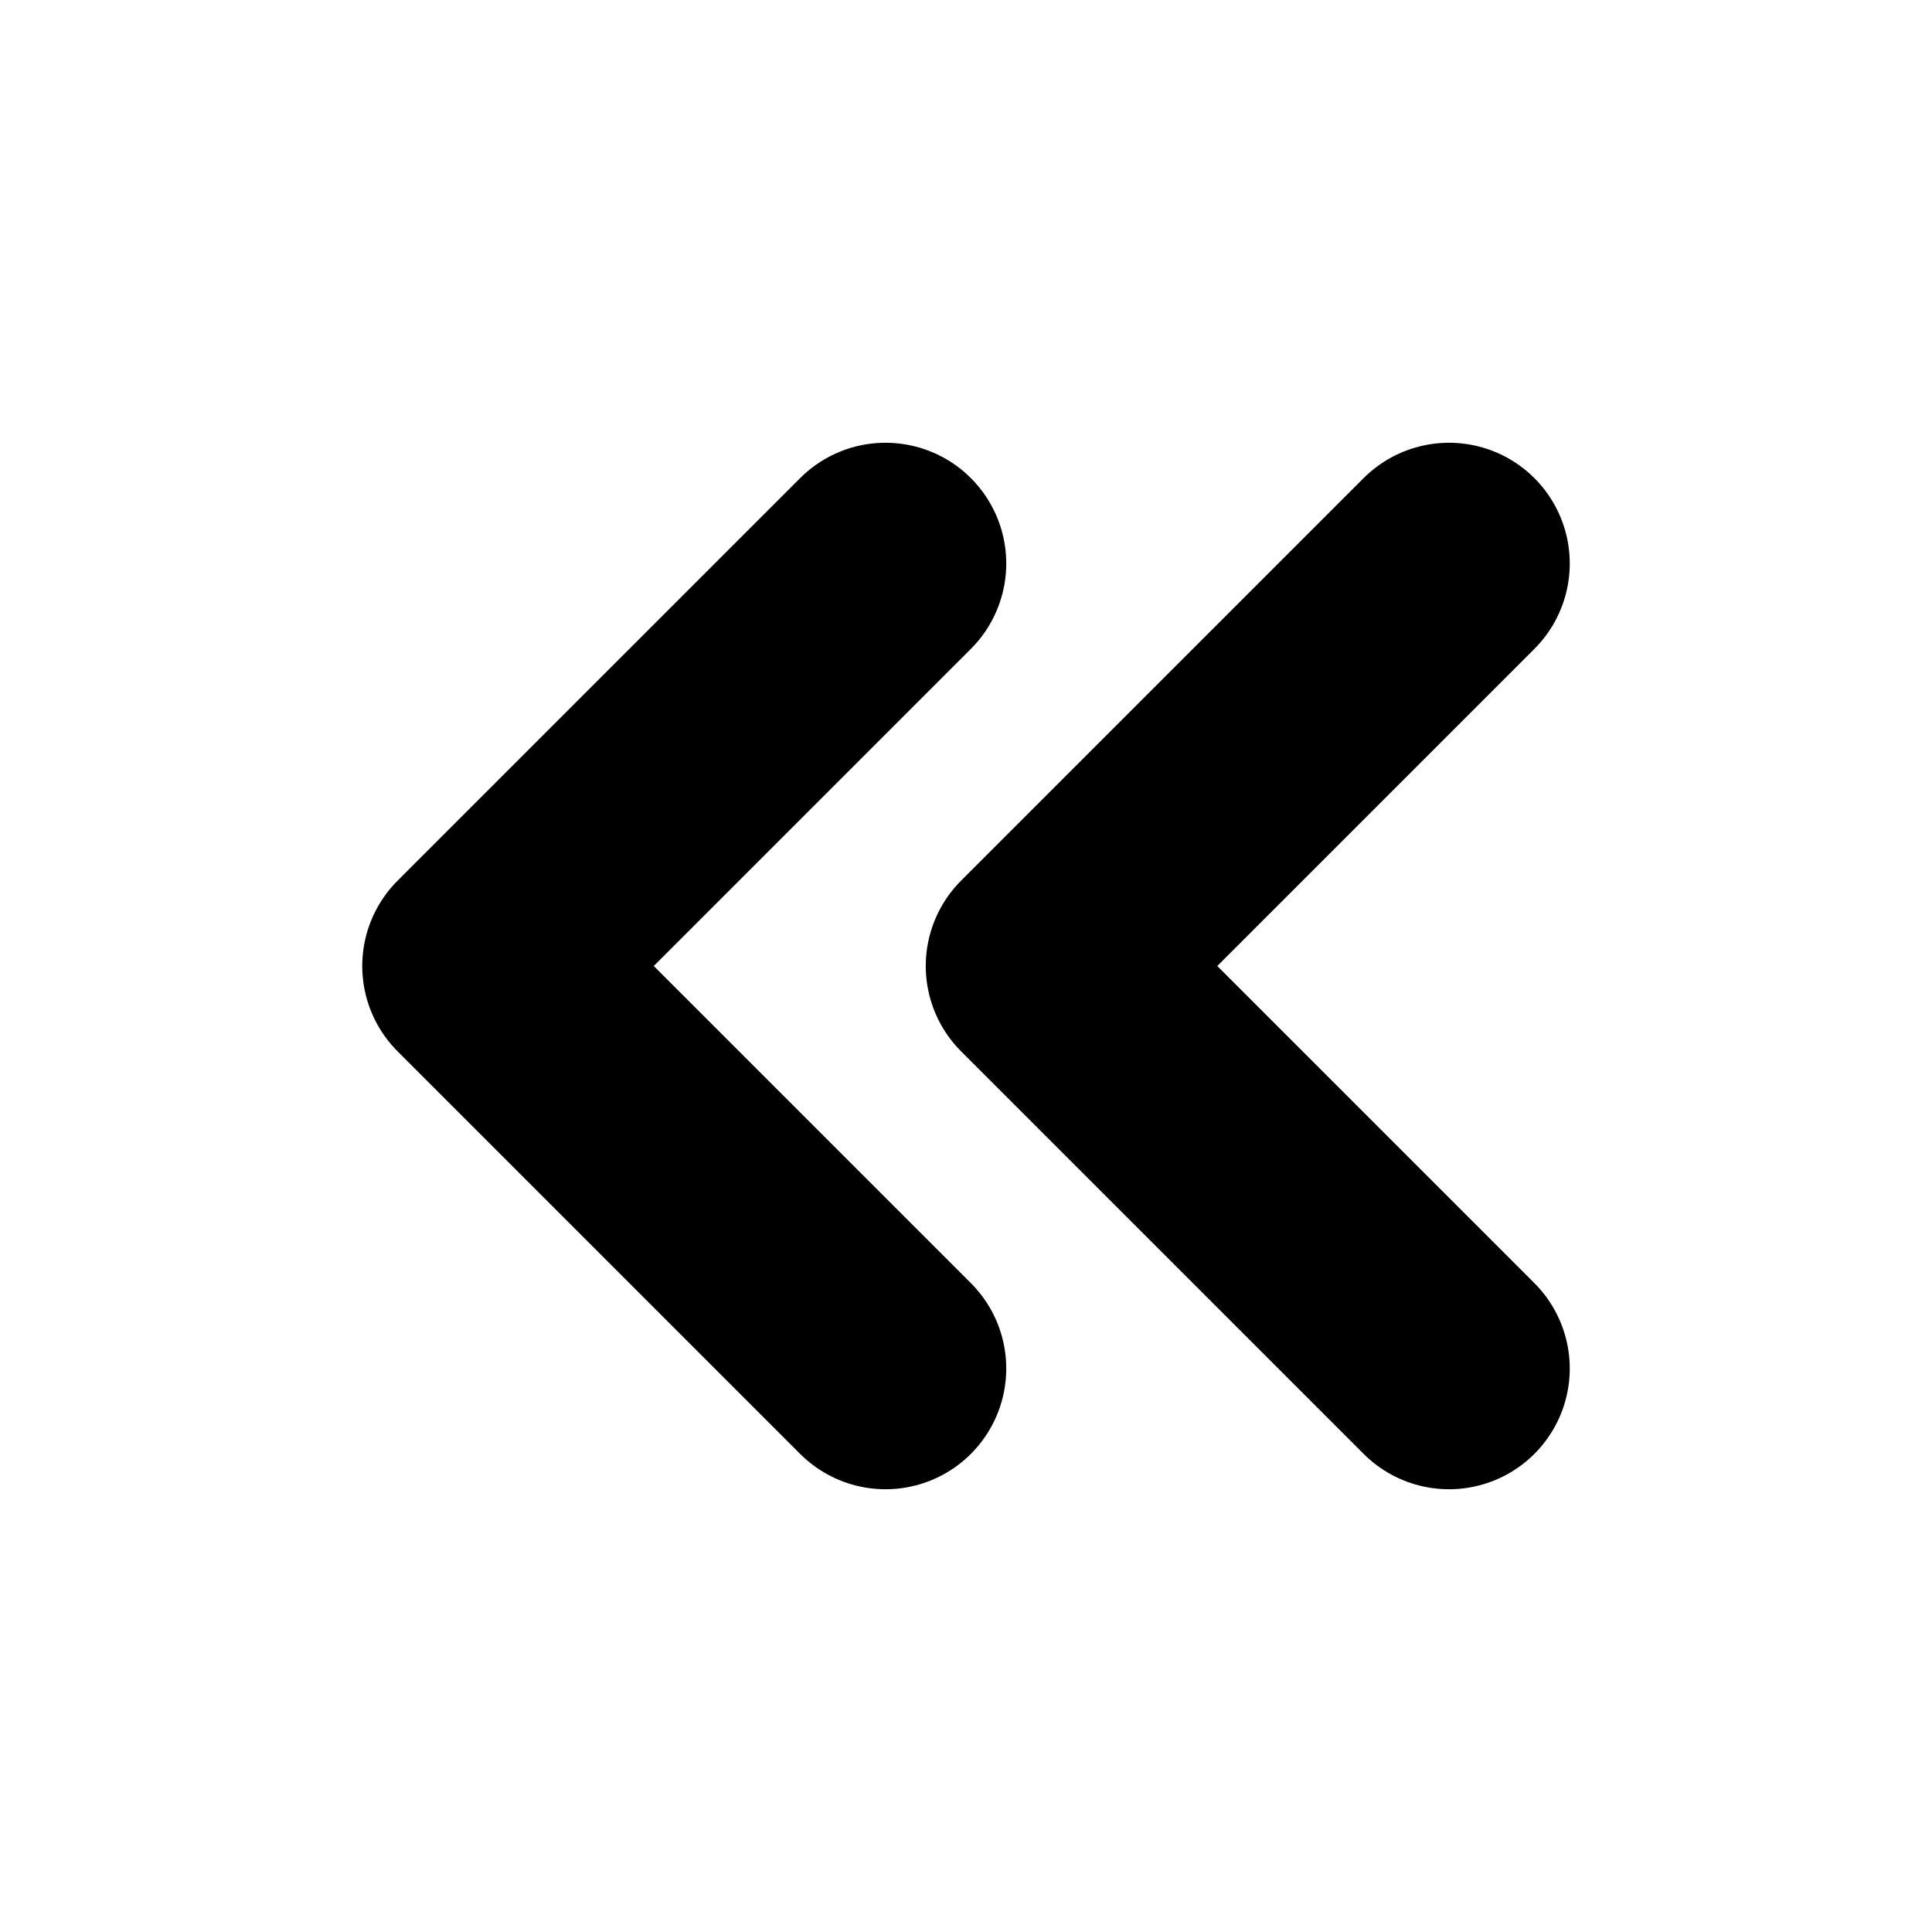
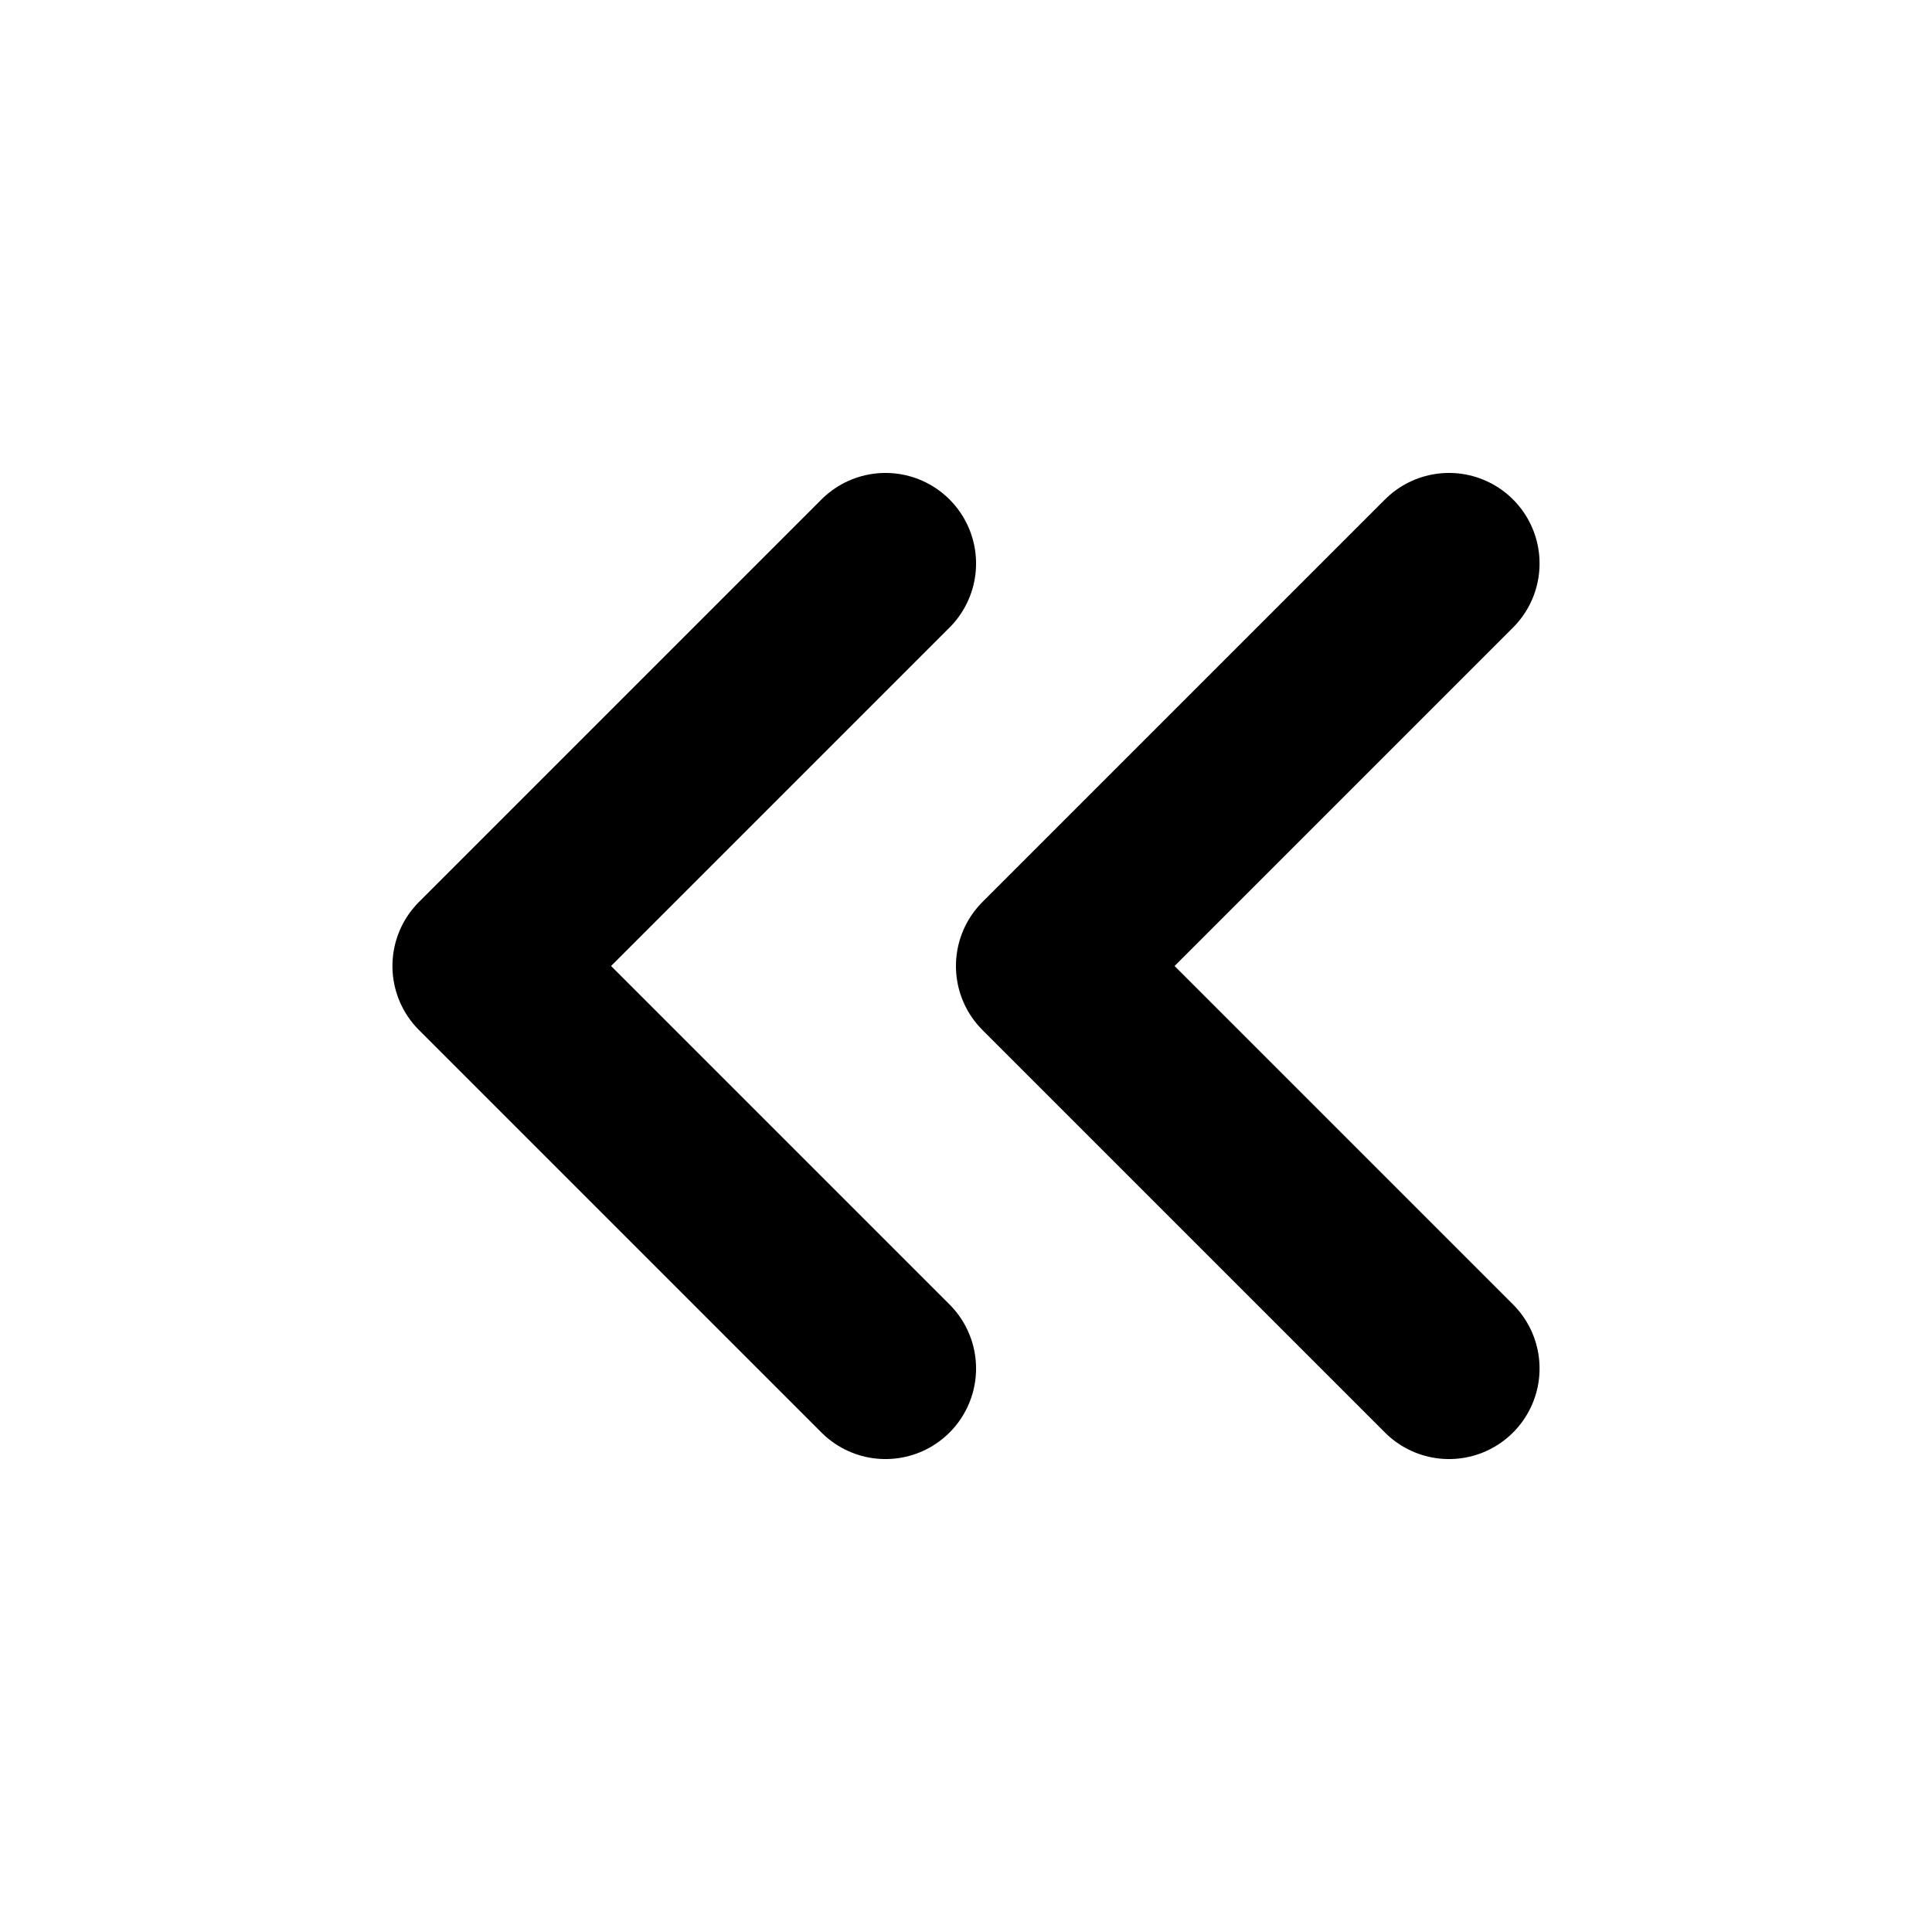
<svg xmlns="http://www.w3.org/2000/svg" viewBox="0 0 24 24">
-   <polyline fill="none" stroke="currentColor" stroke-width="3" stroke-linecap="round" stroke-linejoin="round" points="11 17 6 12 11 7" />
-   <polyline fill="none" stroke="currentColor" stroke-width="3" stroke-linecap="round" stroke-linejoin="round" points="18 17 13 12 18 7" />
+   <g fill="none" stroke="currentColor" stroke-width="2.25" stroke-linecap="round" stroke-linejoin="round">
+     <polyline points="11 17 6 12 11 7" />
+     <polyline points="18 17 13 12 18 7" />
+   </g>
</svg>
